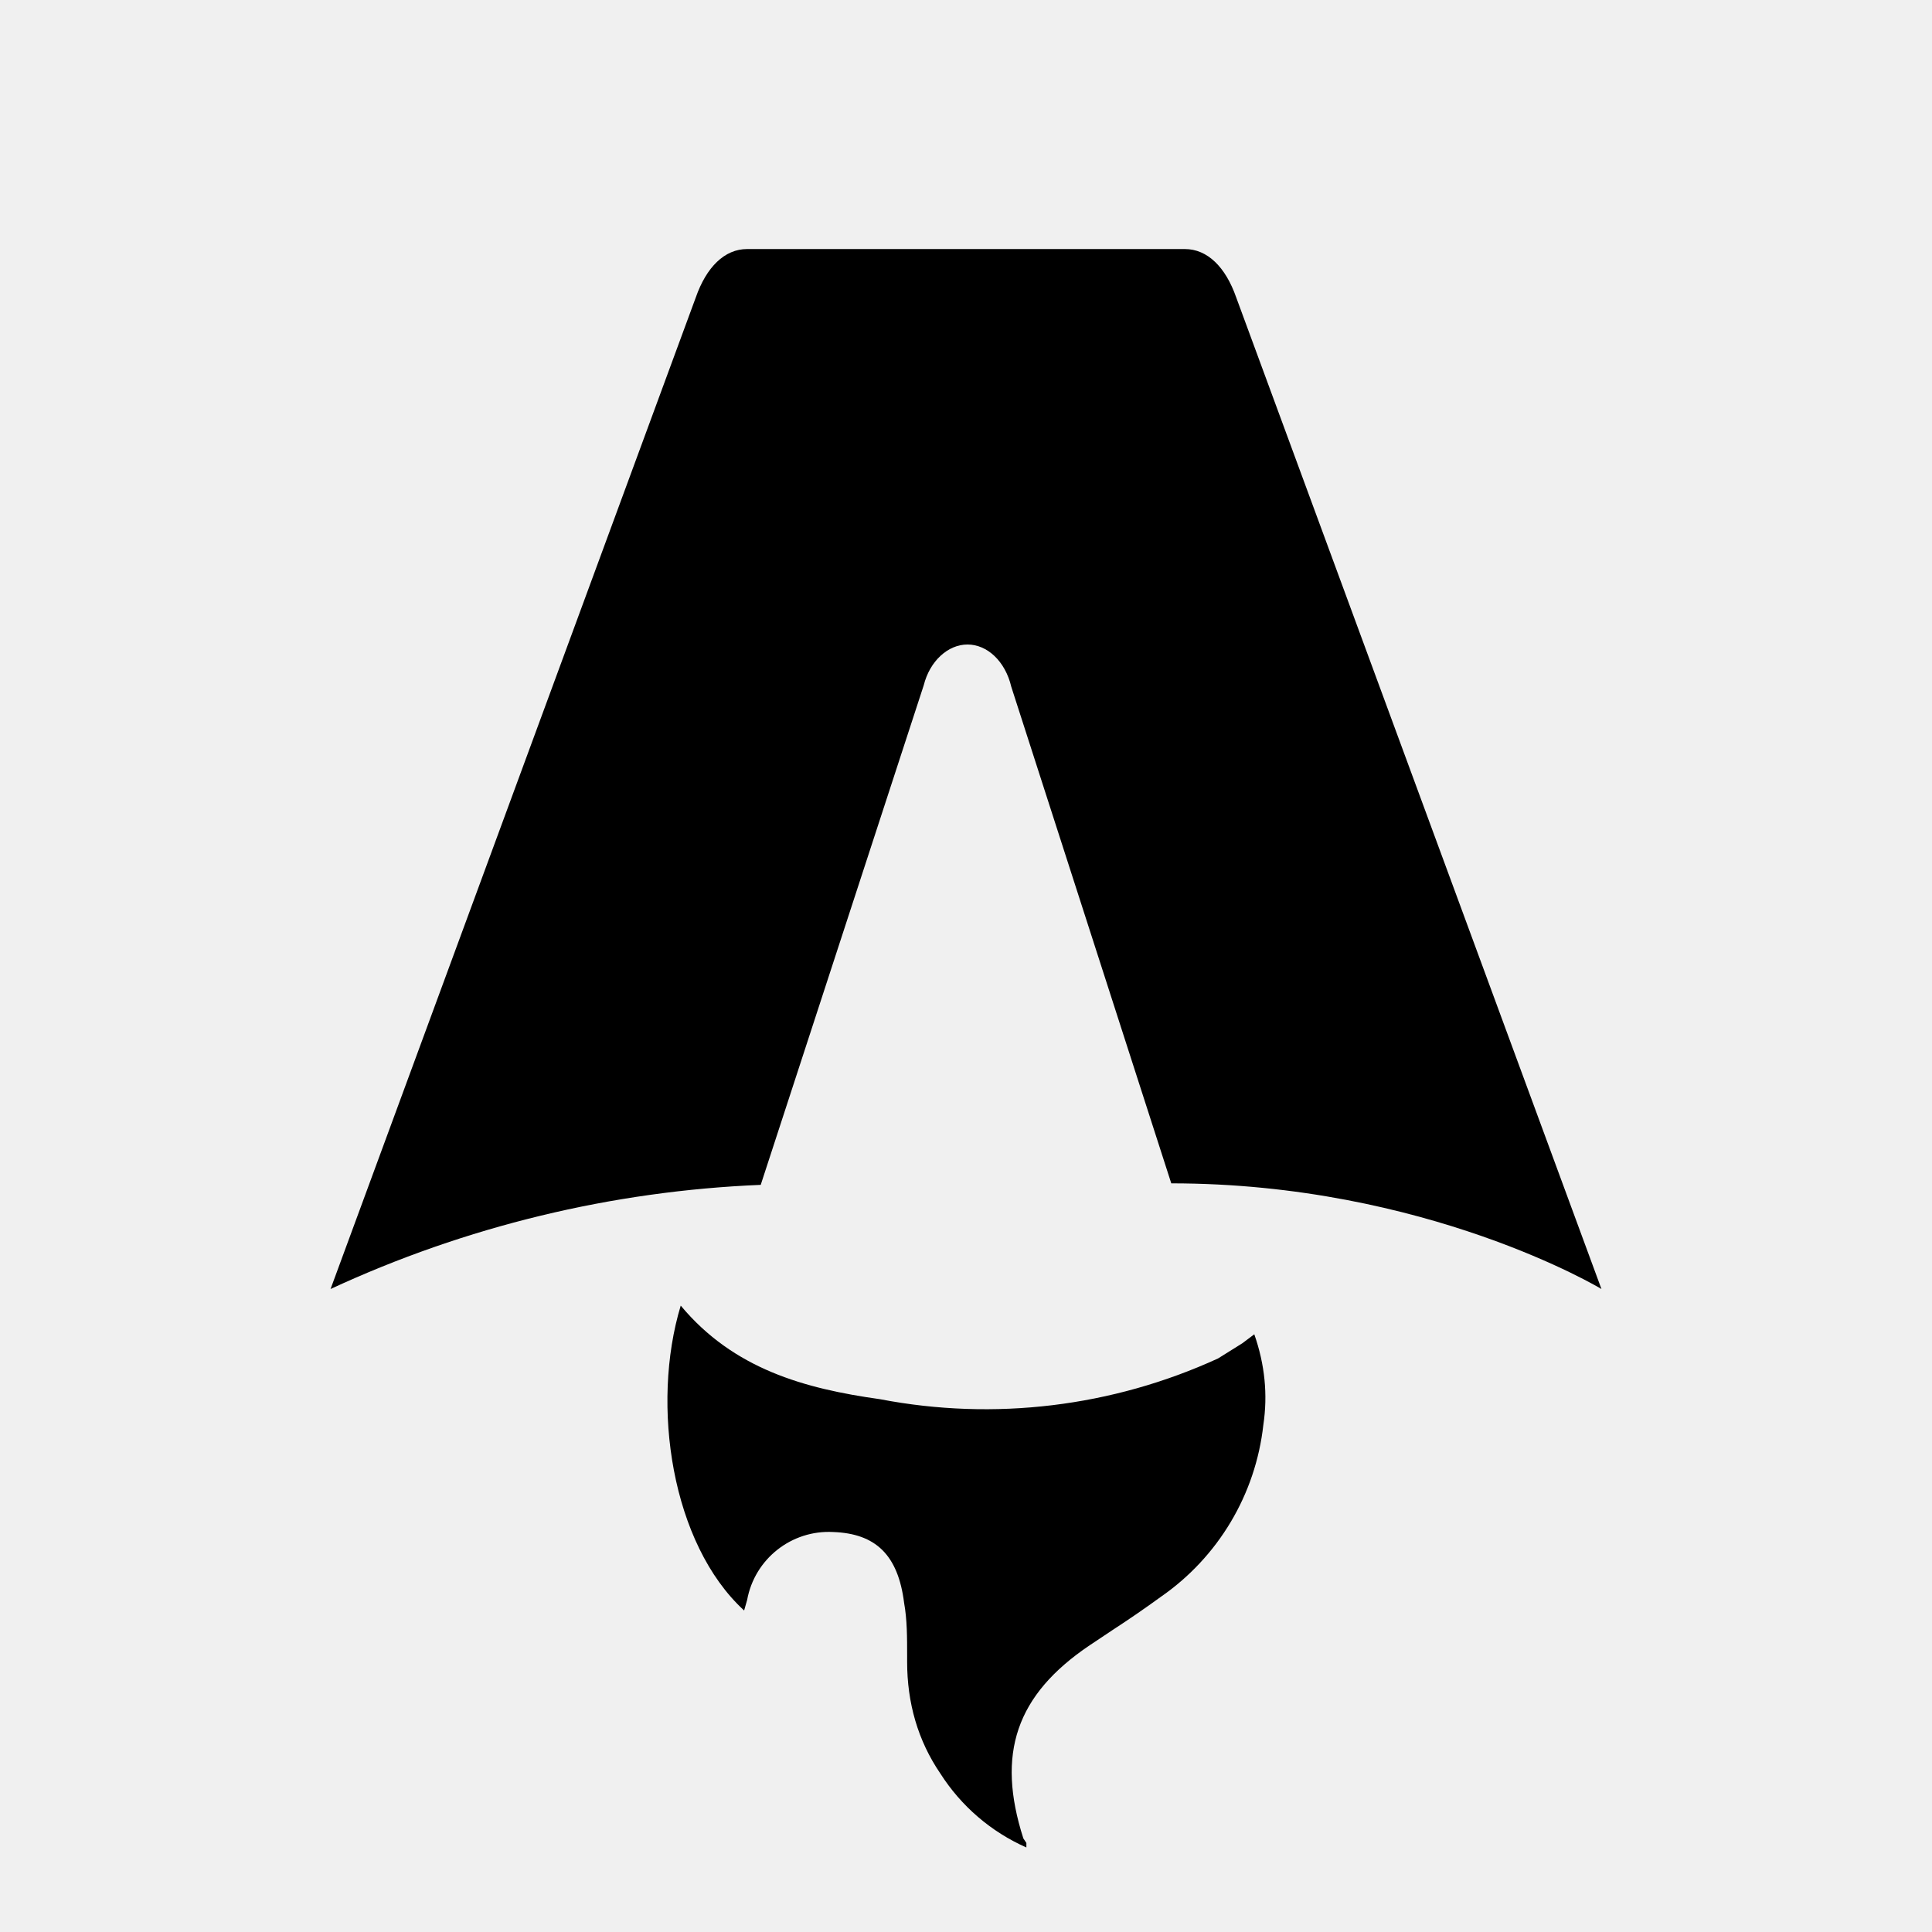
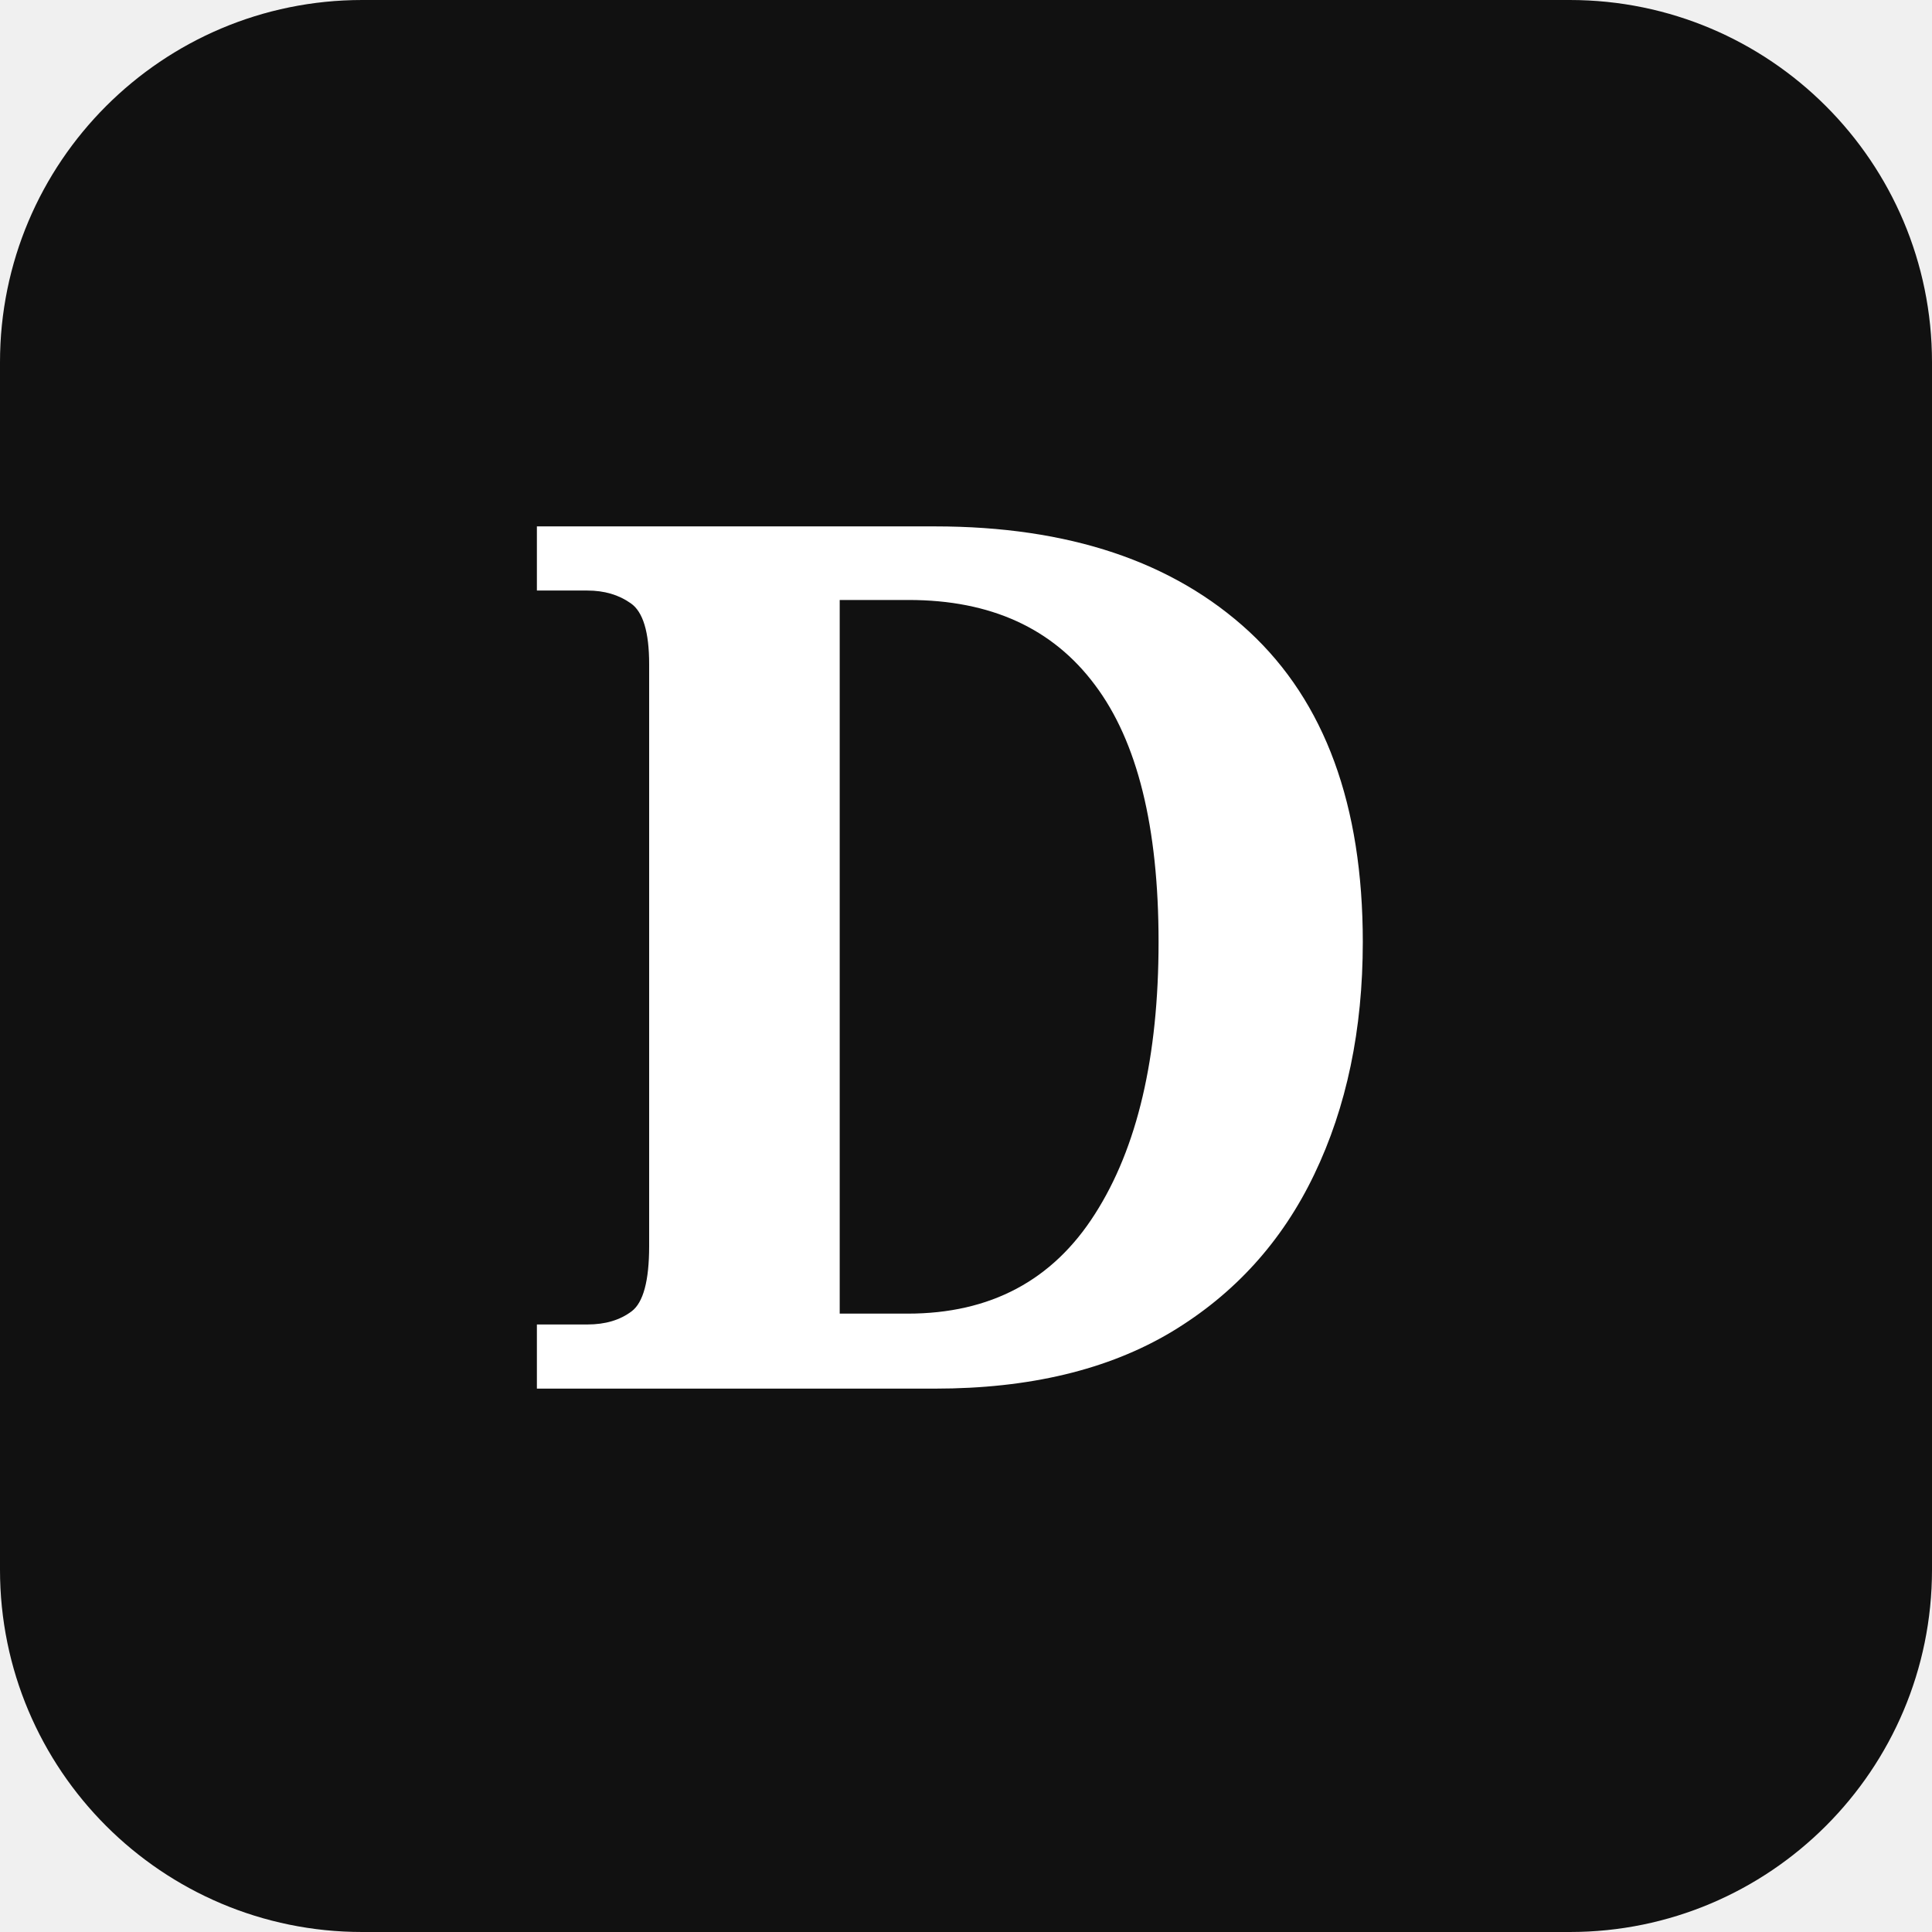
- <svg xmlns="http://www.w3.org/2000/svg" fill="none" viewBox="0 0 128 128">
-   <path d="M50.4 78.5a75.1 75.1 0 0 0-28.5 6.9l24.2-65.7c.7-2 1.9-3.2 3.4-3.2h29c1.5 0 2.7 1.2 3.4 3.2l24.2 65.7s-11.6-7-28.5-7L67 45.5c-.4-1.7-1.6-2.8-2.9-2.8-1.3 0-2.5 1.1-2.9 2.7L50.4 78.5Zm-1.1 28.2Zm-4.2-20.2c-2 6.6-.6 15.8 4.2 20.2a17.5 17.5 0 0 1 .2-.7 5.5 5.5 0 0 1 5.7-4.5c2.8.1 4.3 1.5 4.7 4.7.2 1.1.2 2.3.2 3.5v.4c0 2.7.7 5.2 2.2 7.4a13 13 0 0 0 5.7 4.9v-.3l-.2-.3c-1.8-5.6-.5-9.5 4.4-12.8l1.5-1a73 73 0 0 0 3.2-2.2 16 16 0 0 0 6.8-11.4c.3-2 .1-4-.6-6l-.8.6-1.6 1a37 37 0 0 1-22.4 2.7c-5-.7-9.7-2-13.2-6.2Z" />
-   <style>
-         path { fill: #000; }
-         @media (prefers-color-scheme: dark) {
-             path { fill: #FFF; }
-         }
-     </style>
+ <svg xmlns="http://www.w3.org/2000/svg" viewBox="0 0 64 64">
+   <rect width="64" height="64" rx="12" fill="#111111" />
+   <text x="32" y="46" font-family="Georgia, serif" font-size="40" font-weight="bold" fill="#ffffff" text-anchor="middle">D</text>
</svg>
